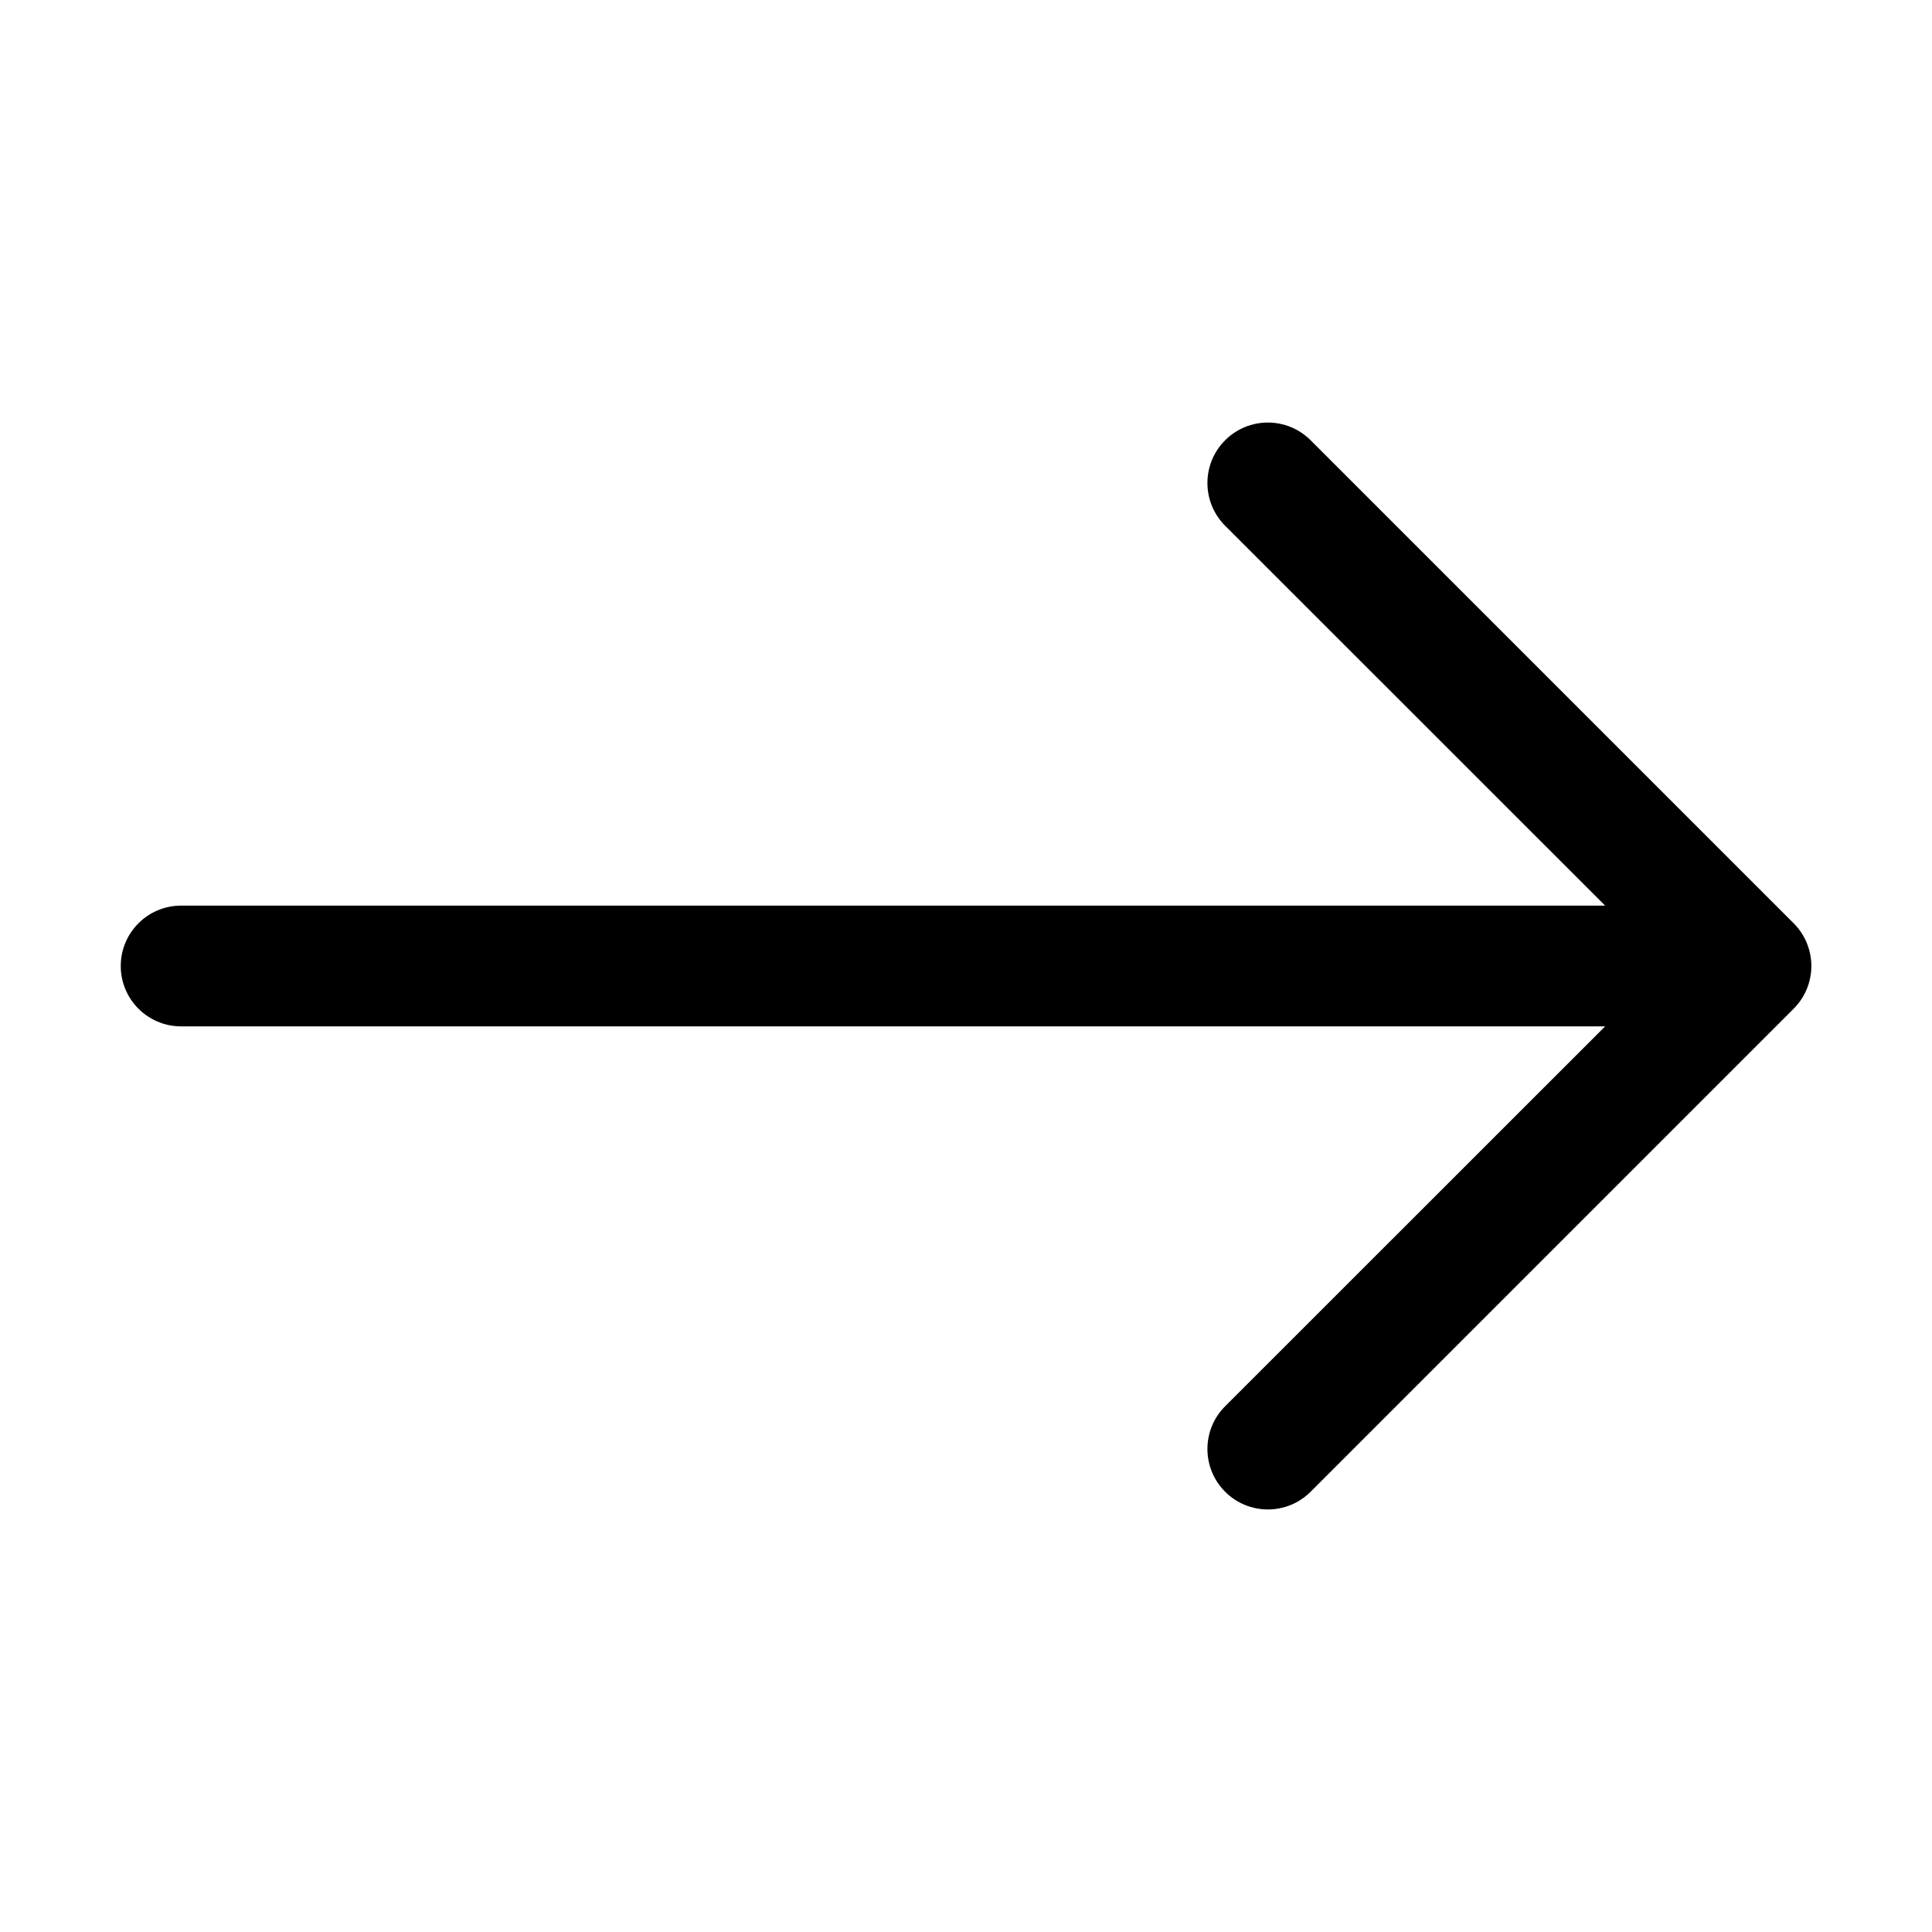
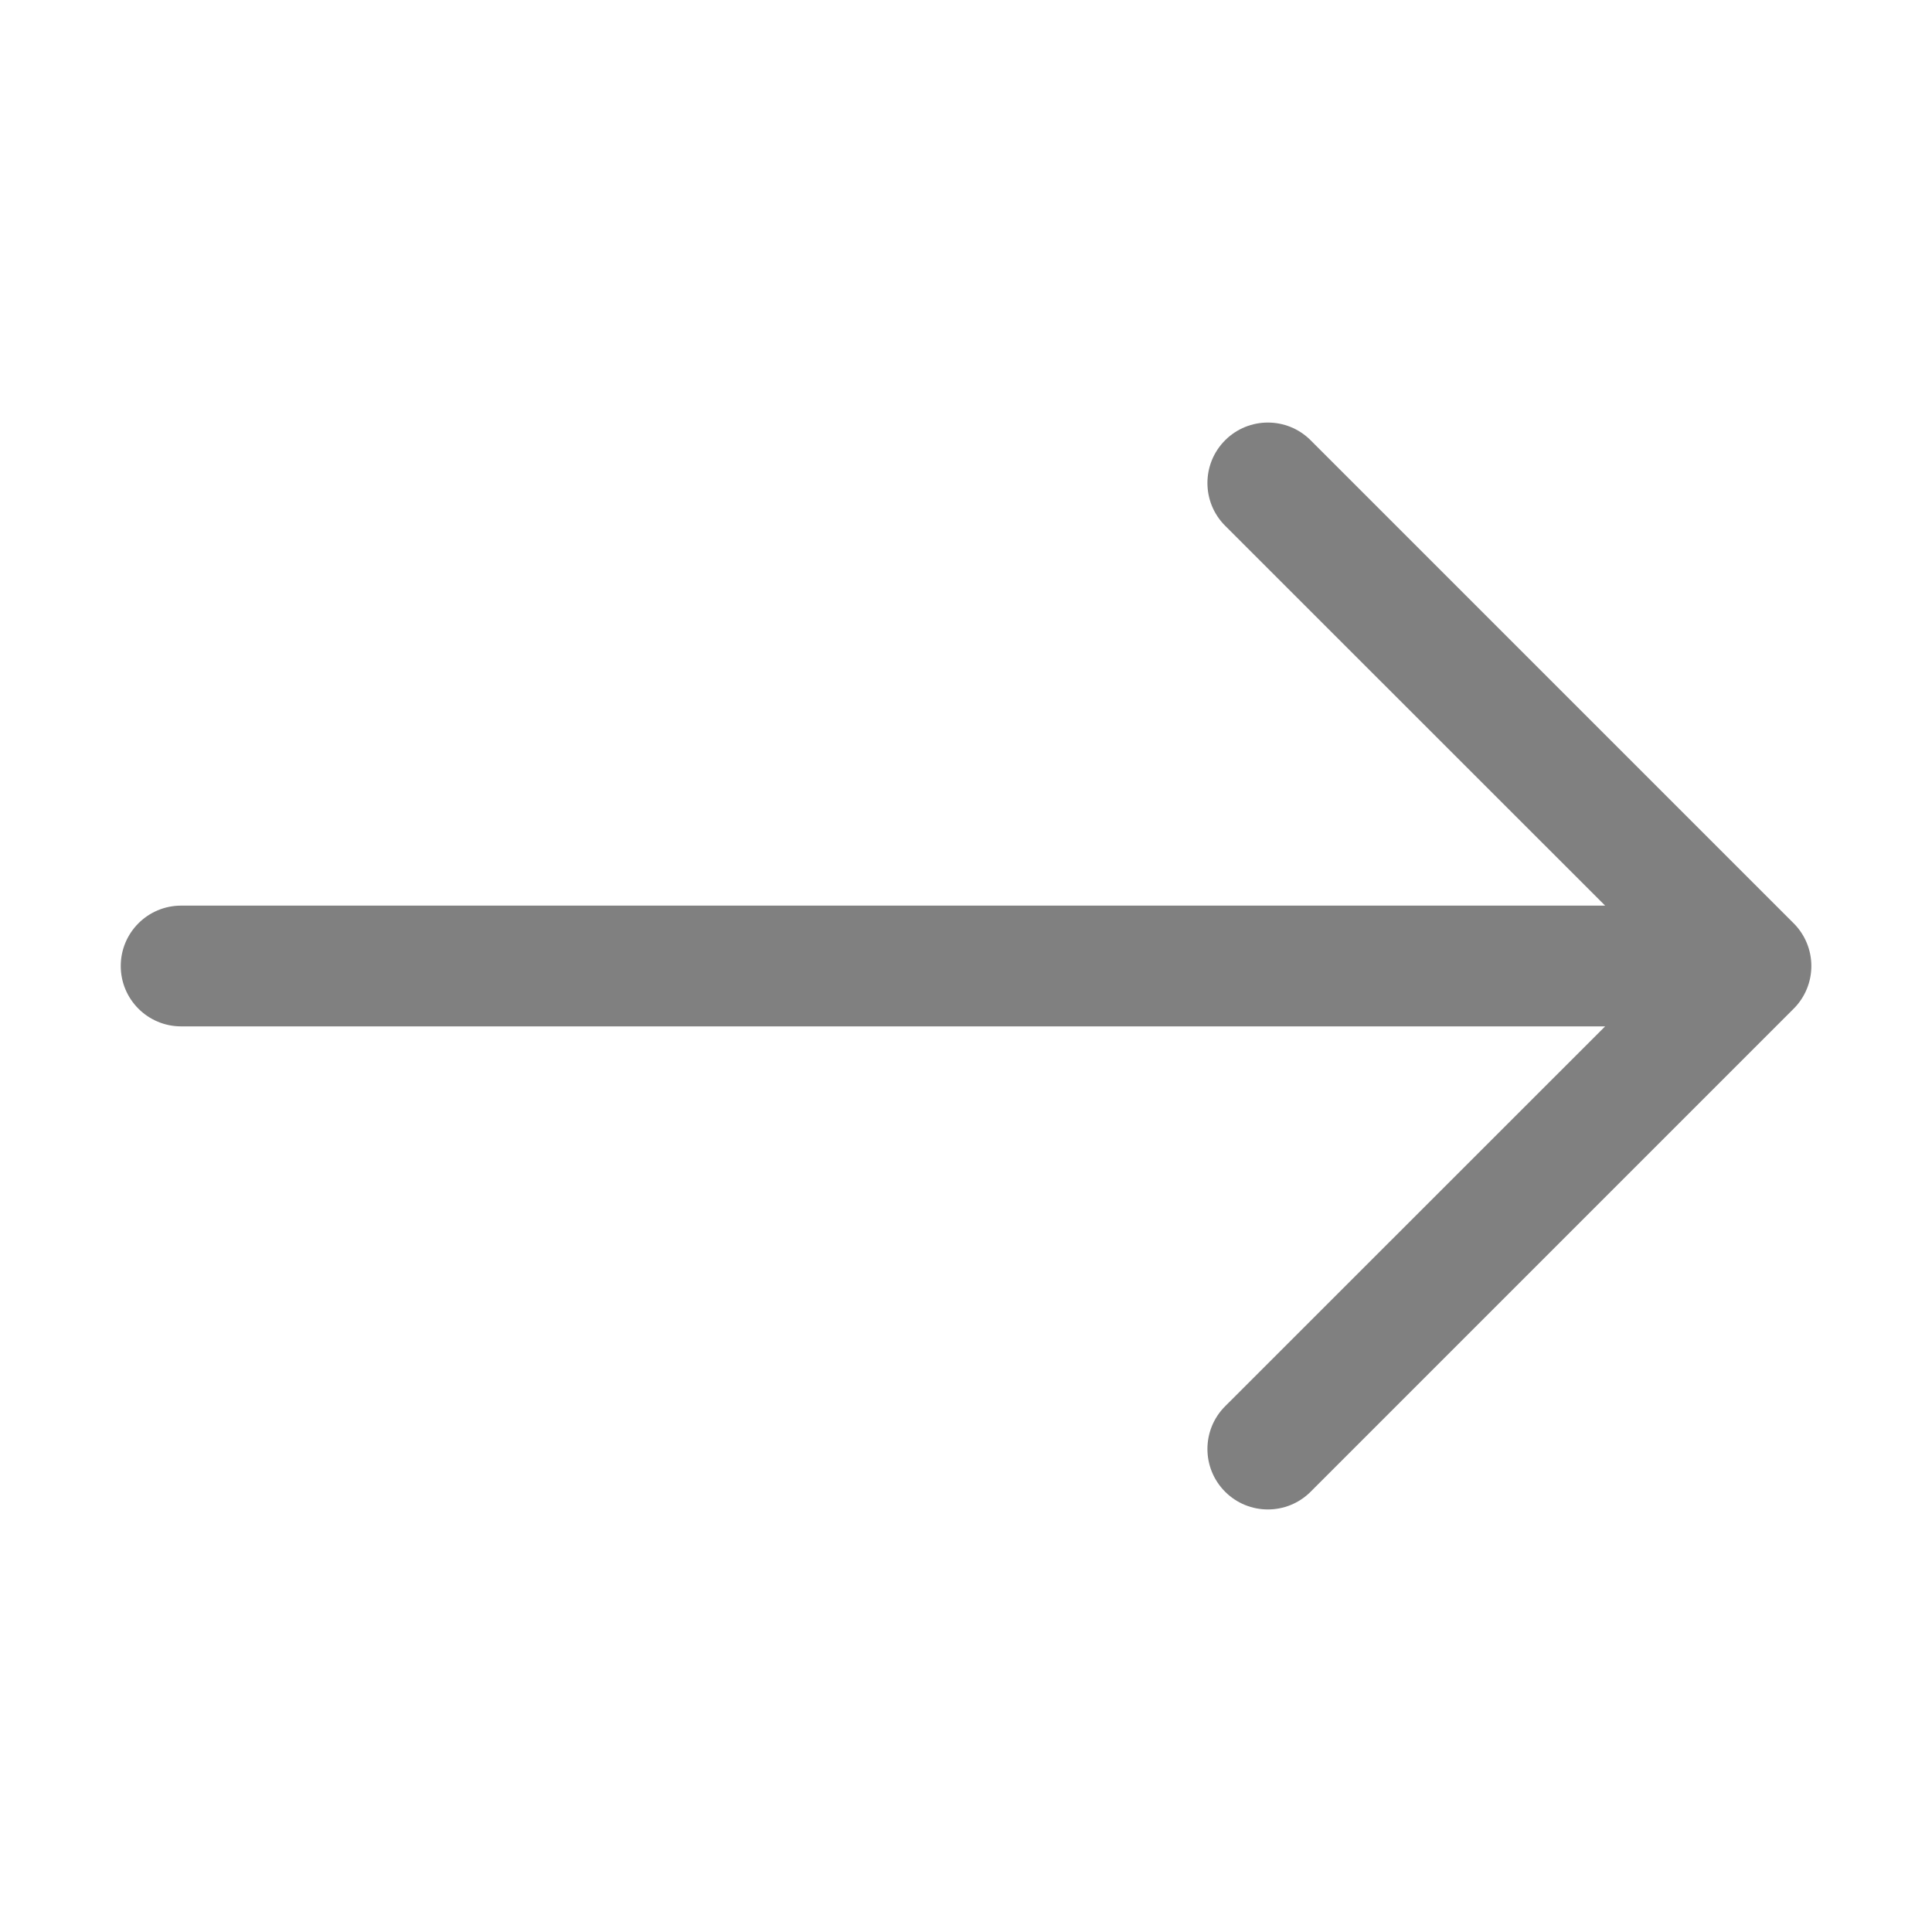
- <svg xmlns="http://www.w3.org/2000/svg" width="32" height="32" fill="currentColor" class="bi bi-arrow-right" viewBox="0 0 16 16">
+ <svg xmlns="http://www.w3.org/2000/svg" width="32" height="32" fill="gray" class="bi bi-arrow-right" viewBox="0 0 16 16">
  <path fill-rule="evenodd" d="M1 8a.5.5 0 0 1 .5-.5h11.793l-3.147-3.146a.5.5 0 0 1 .708-.708l4 4a.5.5 0 0 1 0 .708l-4 4a.5.5 0 0 1-.708-.708L13.293 8.5H1.5A.5.5 0 0 1 1 8z" />
</svg>
